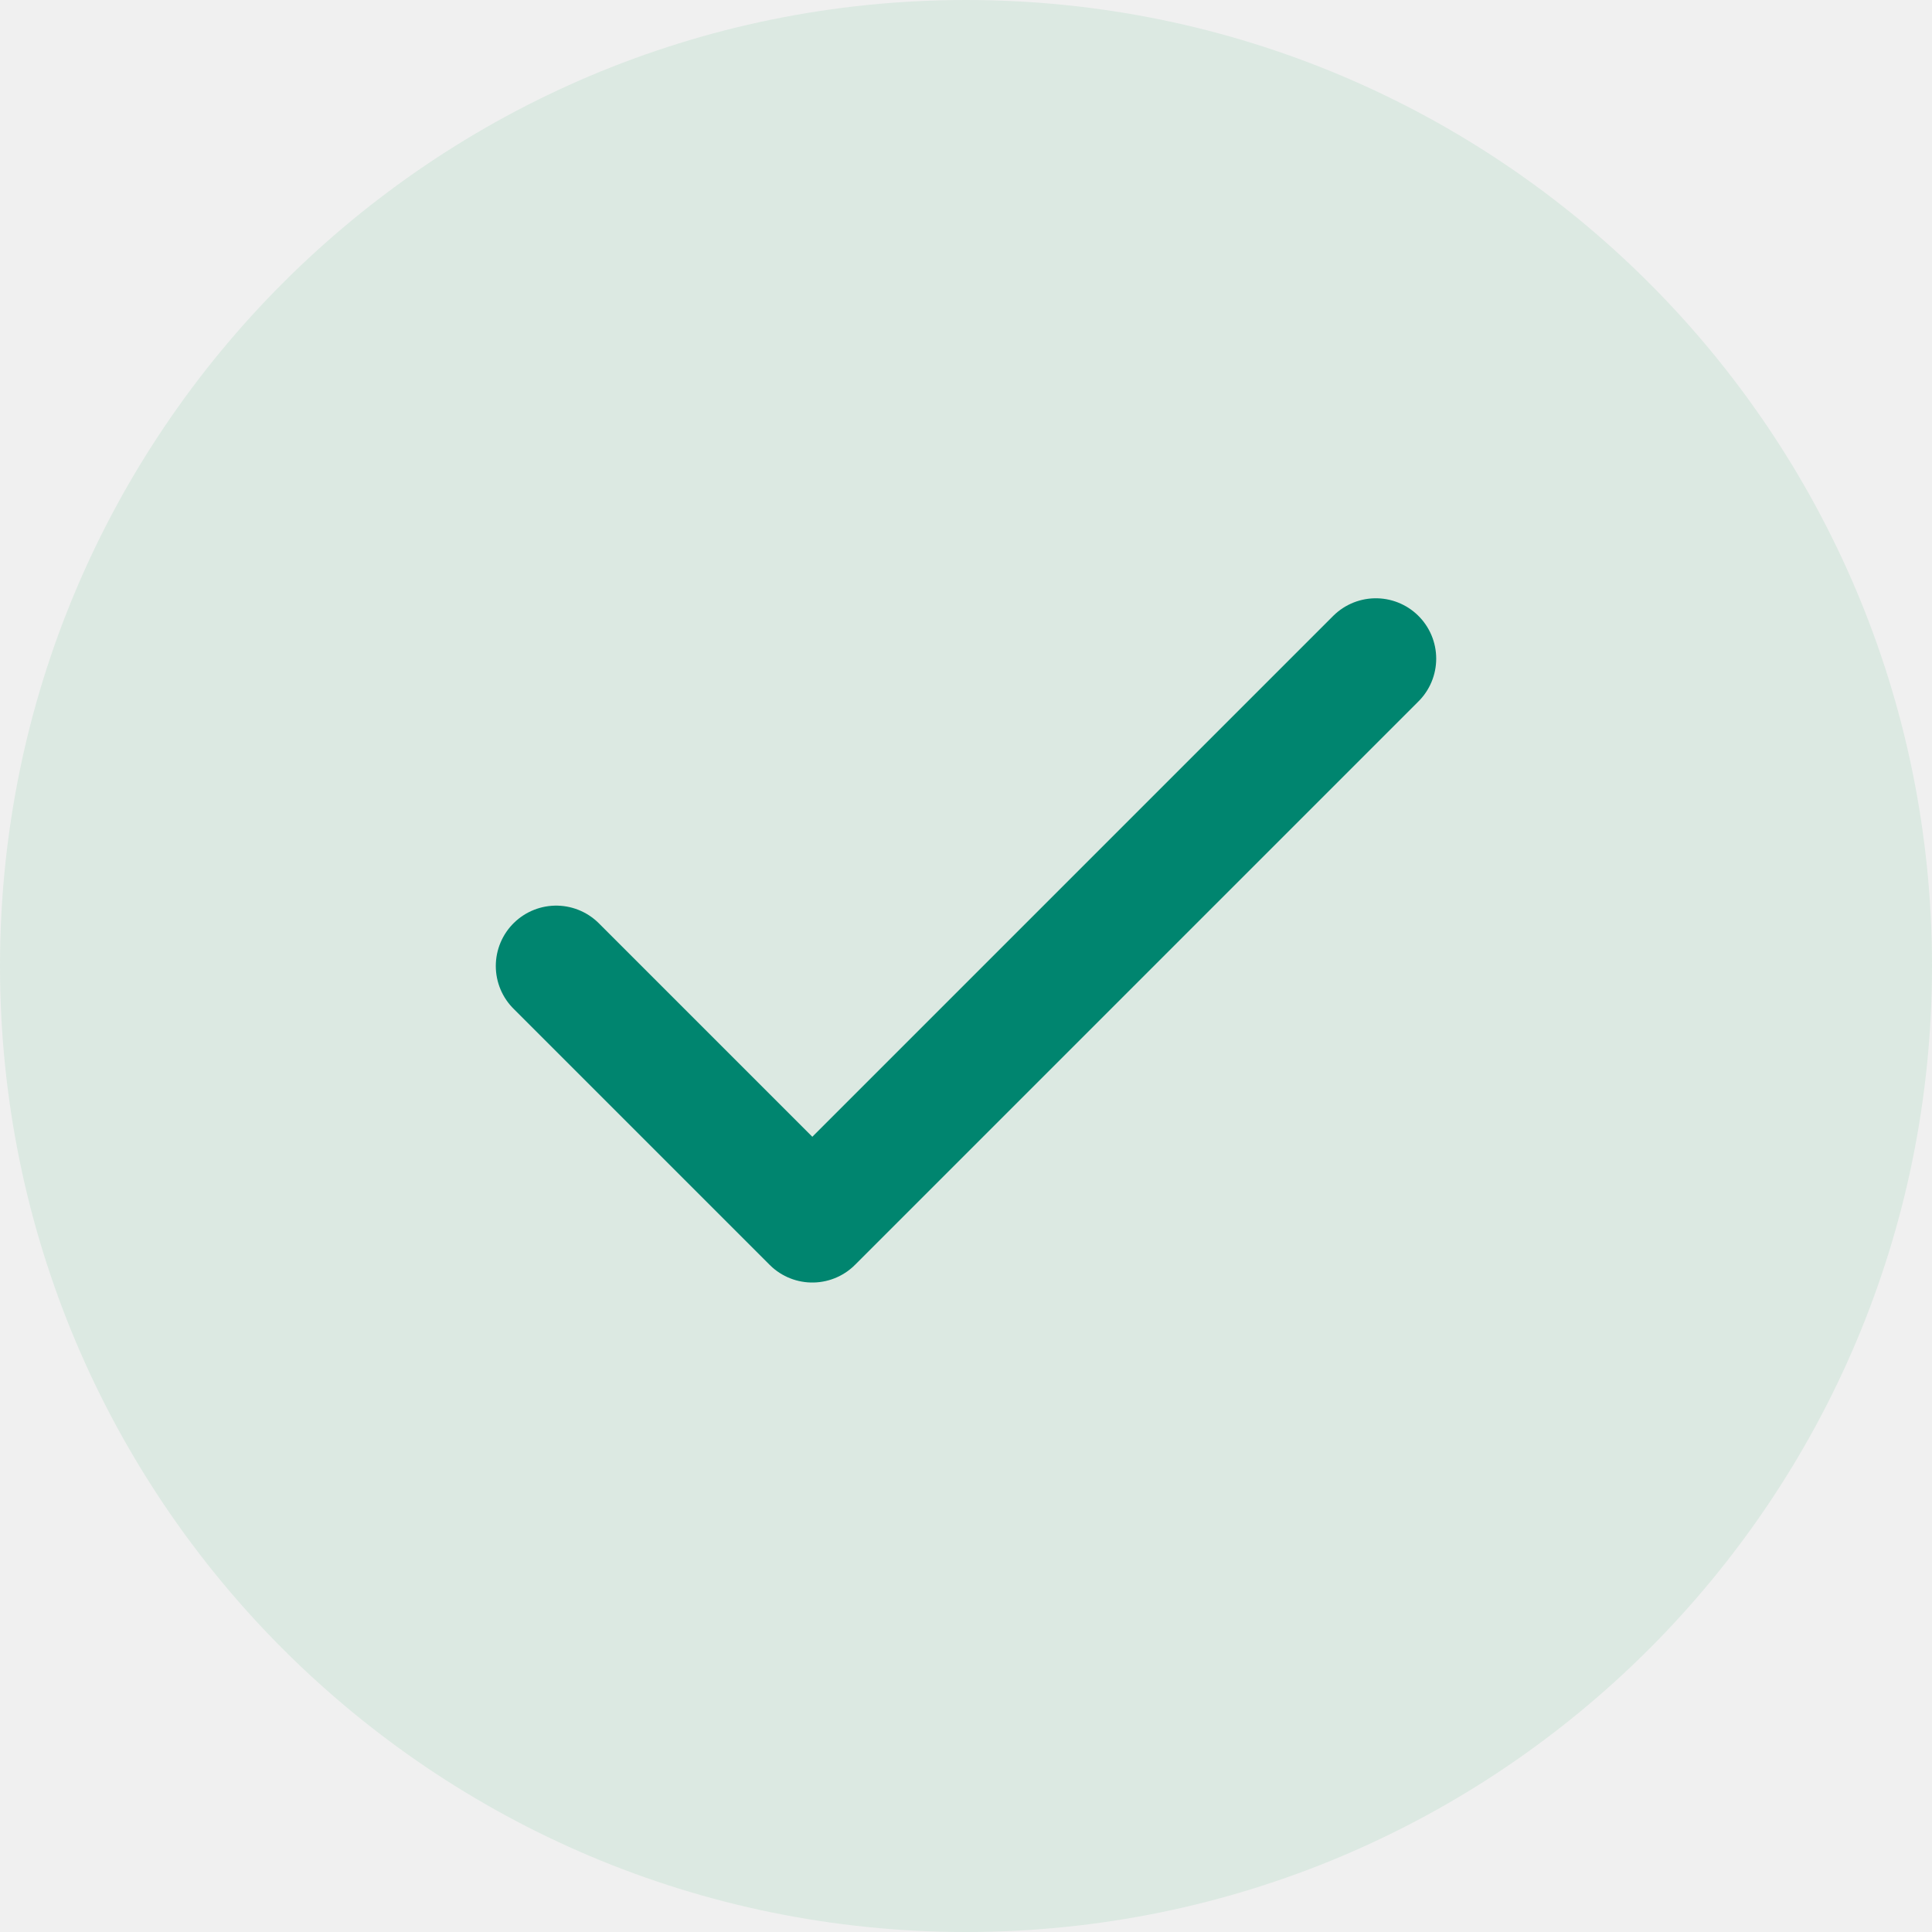
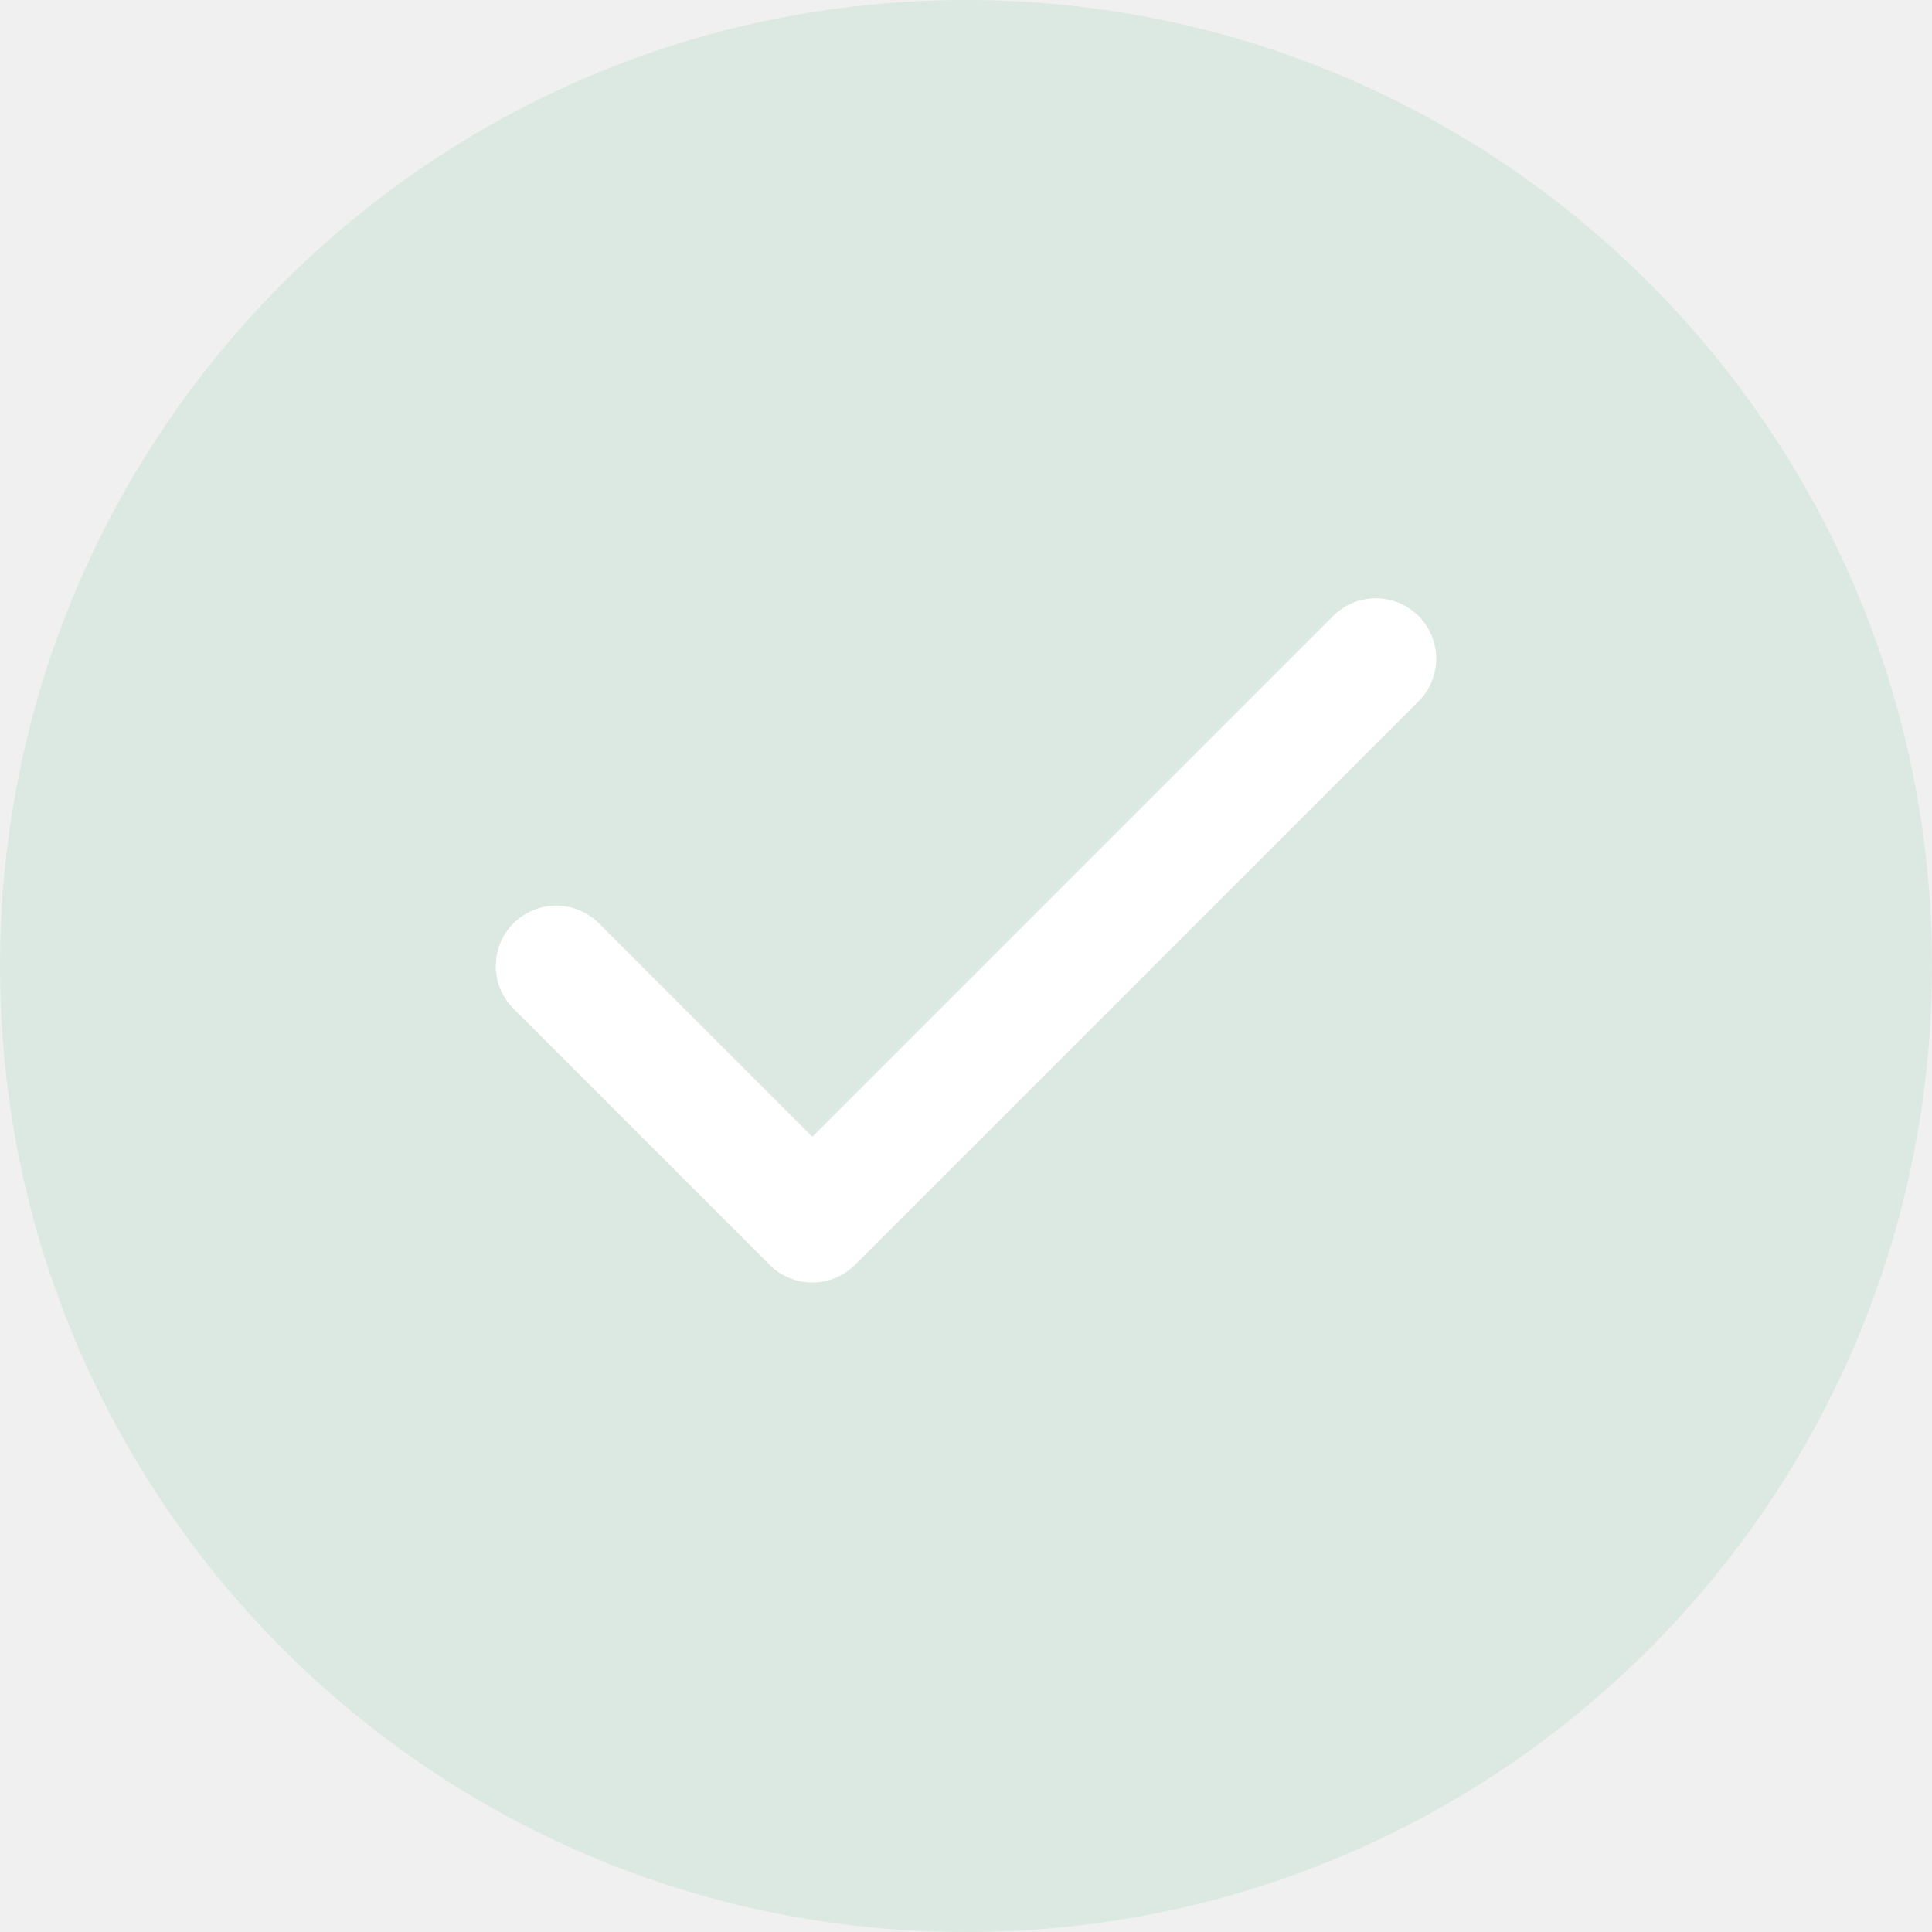
<svg xmlns="http://www.w3.org/2000/svg" width="24" height="24" viewBox="0 0 24 24" fill="none">
  <circle cx="12" cy="12" r="12" fill="#DCE9E2" />
-   <path d="M17.091 8.182L10.091 15.182L6.909 12" stroke="#00856F" stroke-width="1.5" stroke-linecap="round" stroke-linejoin="round" />
+   <path d="M17.091 8.182L10.091 15.182L6.909 12" stroke="#FFFFFF" stroke-width="1.5" stroke-linecap="round" stroke-linejoin="round" />
</svg>
